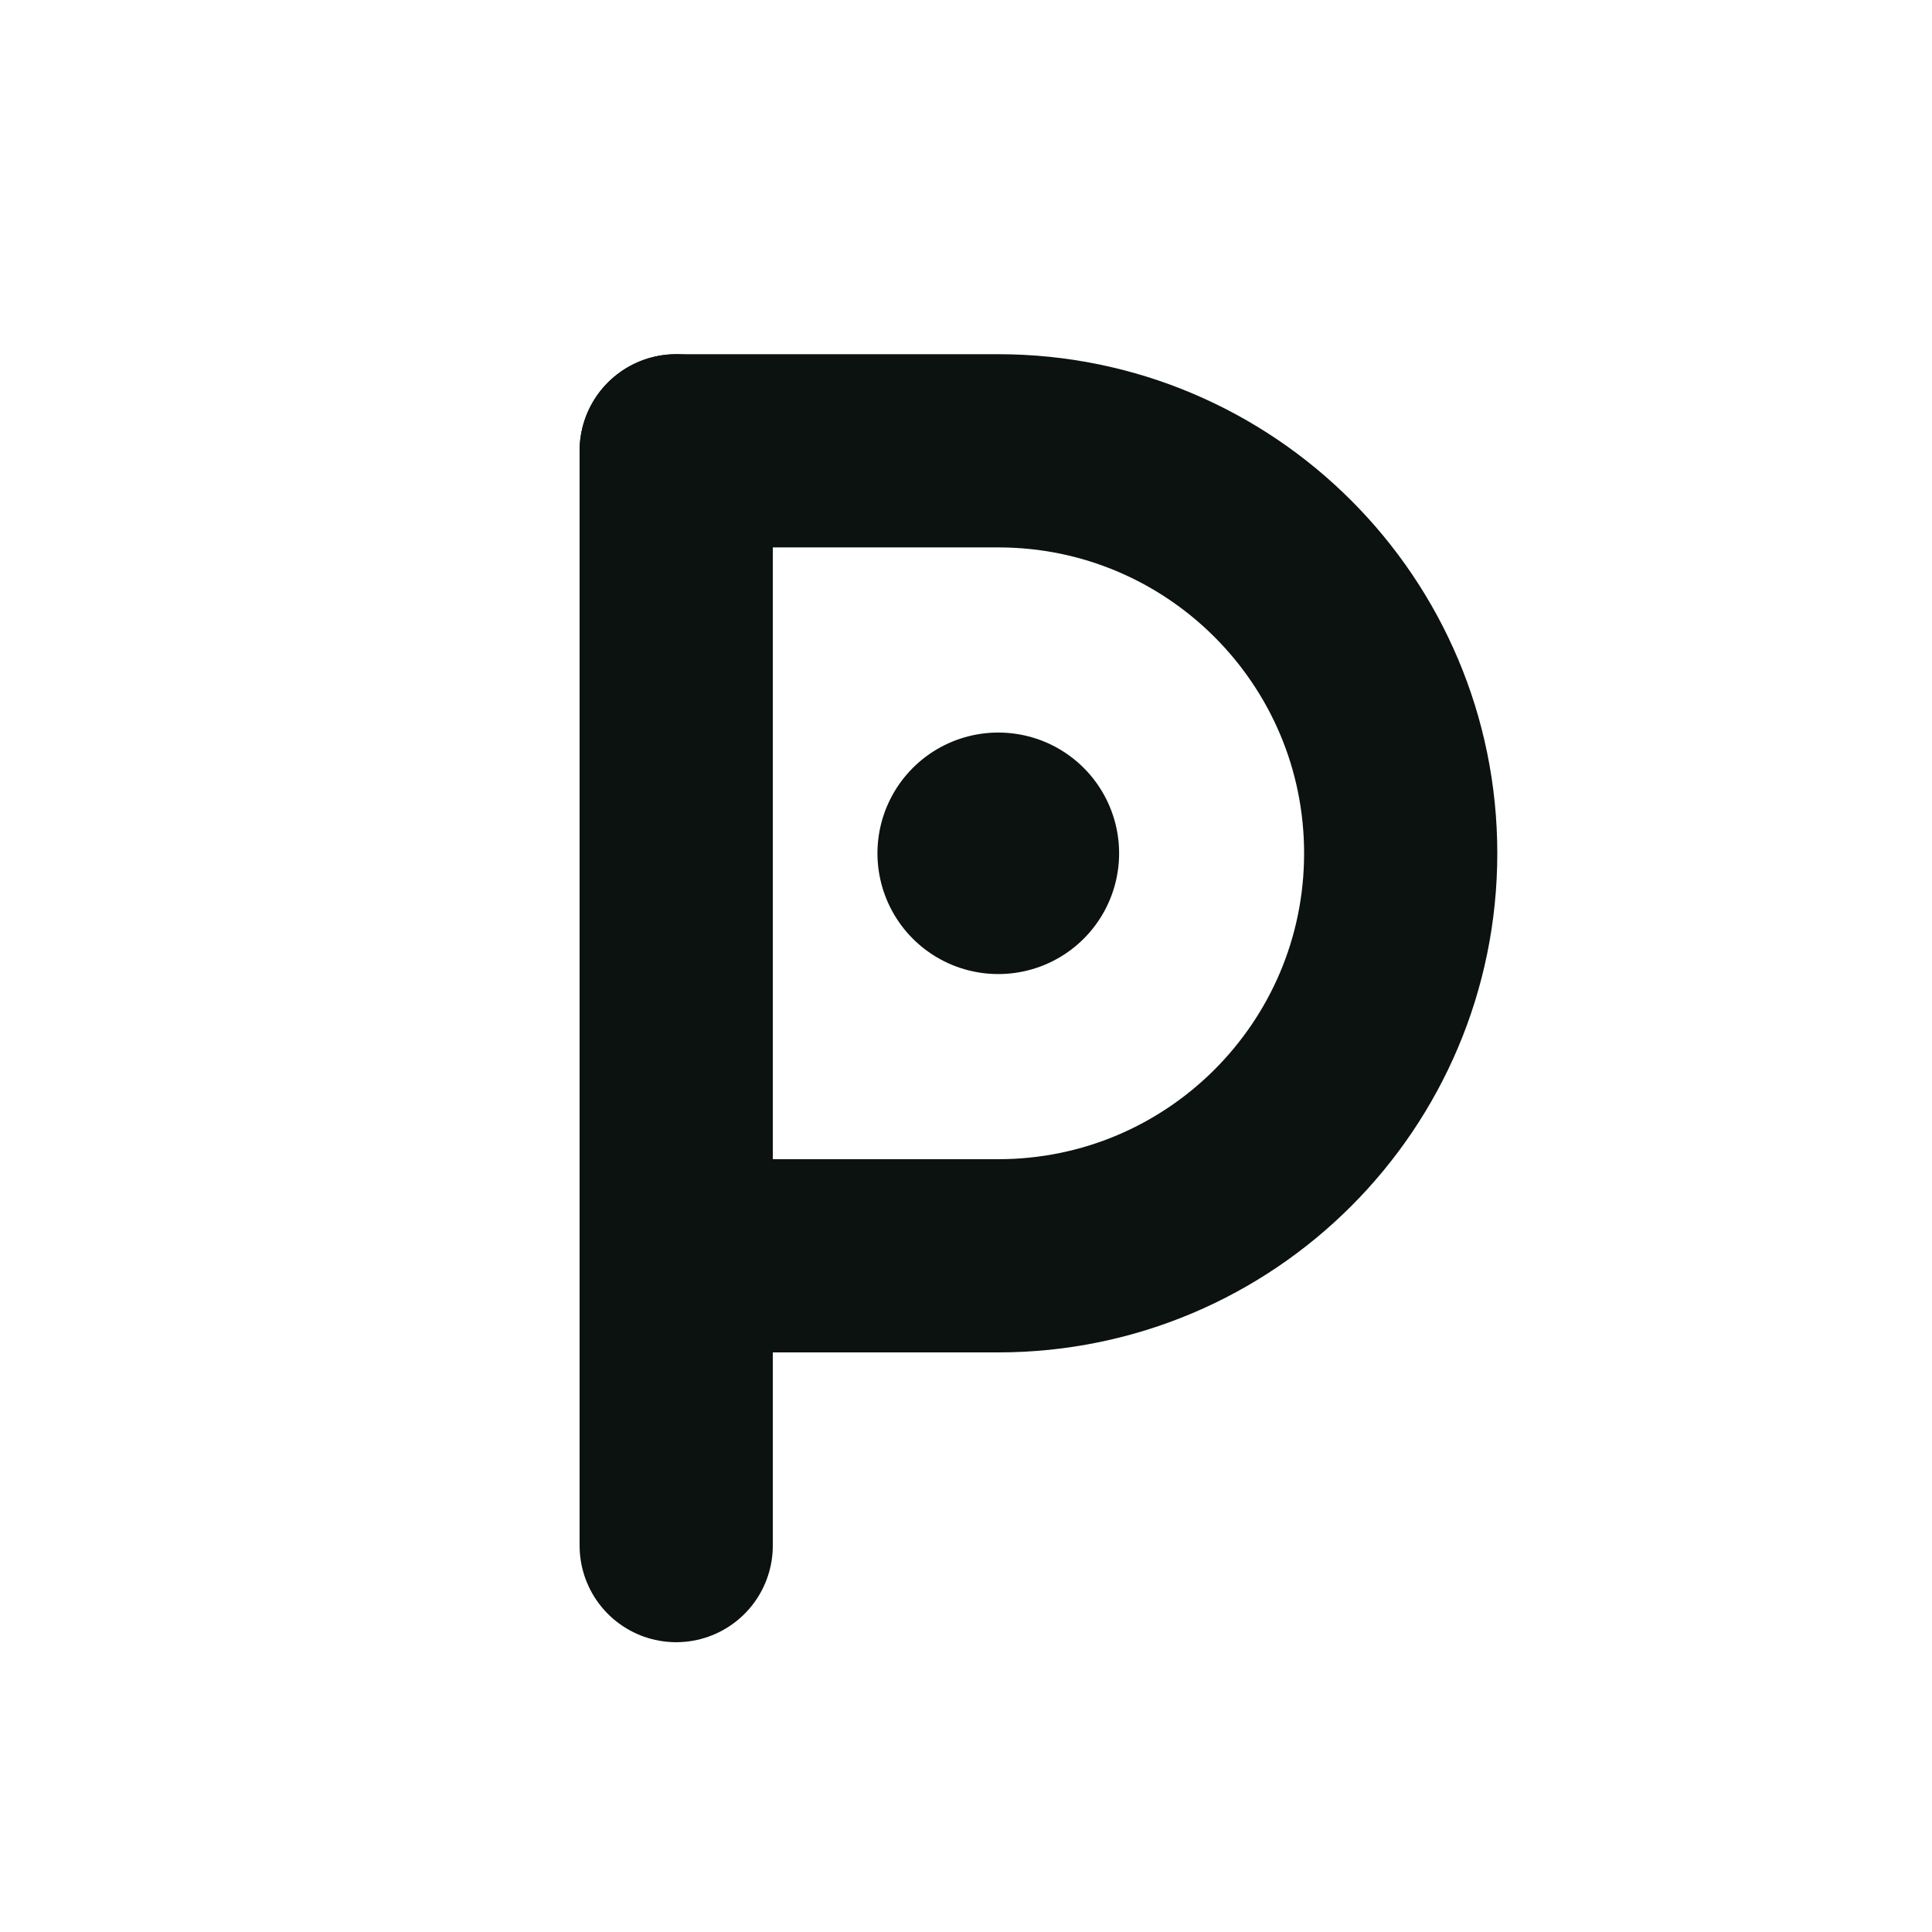
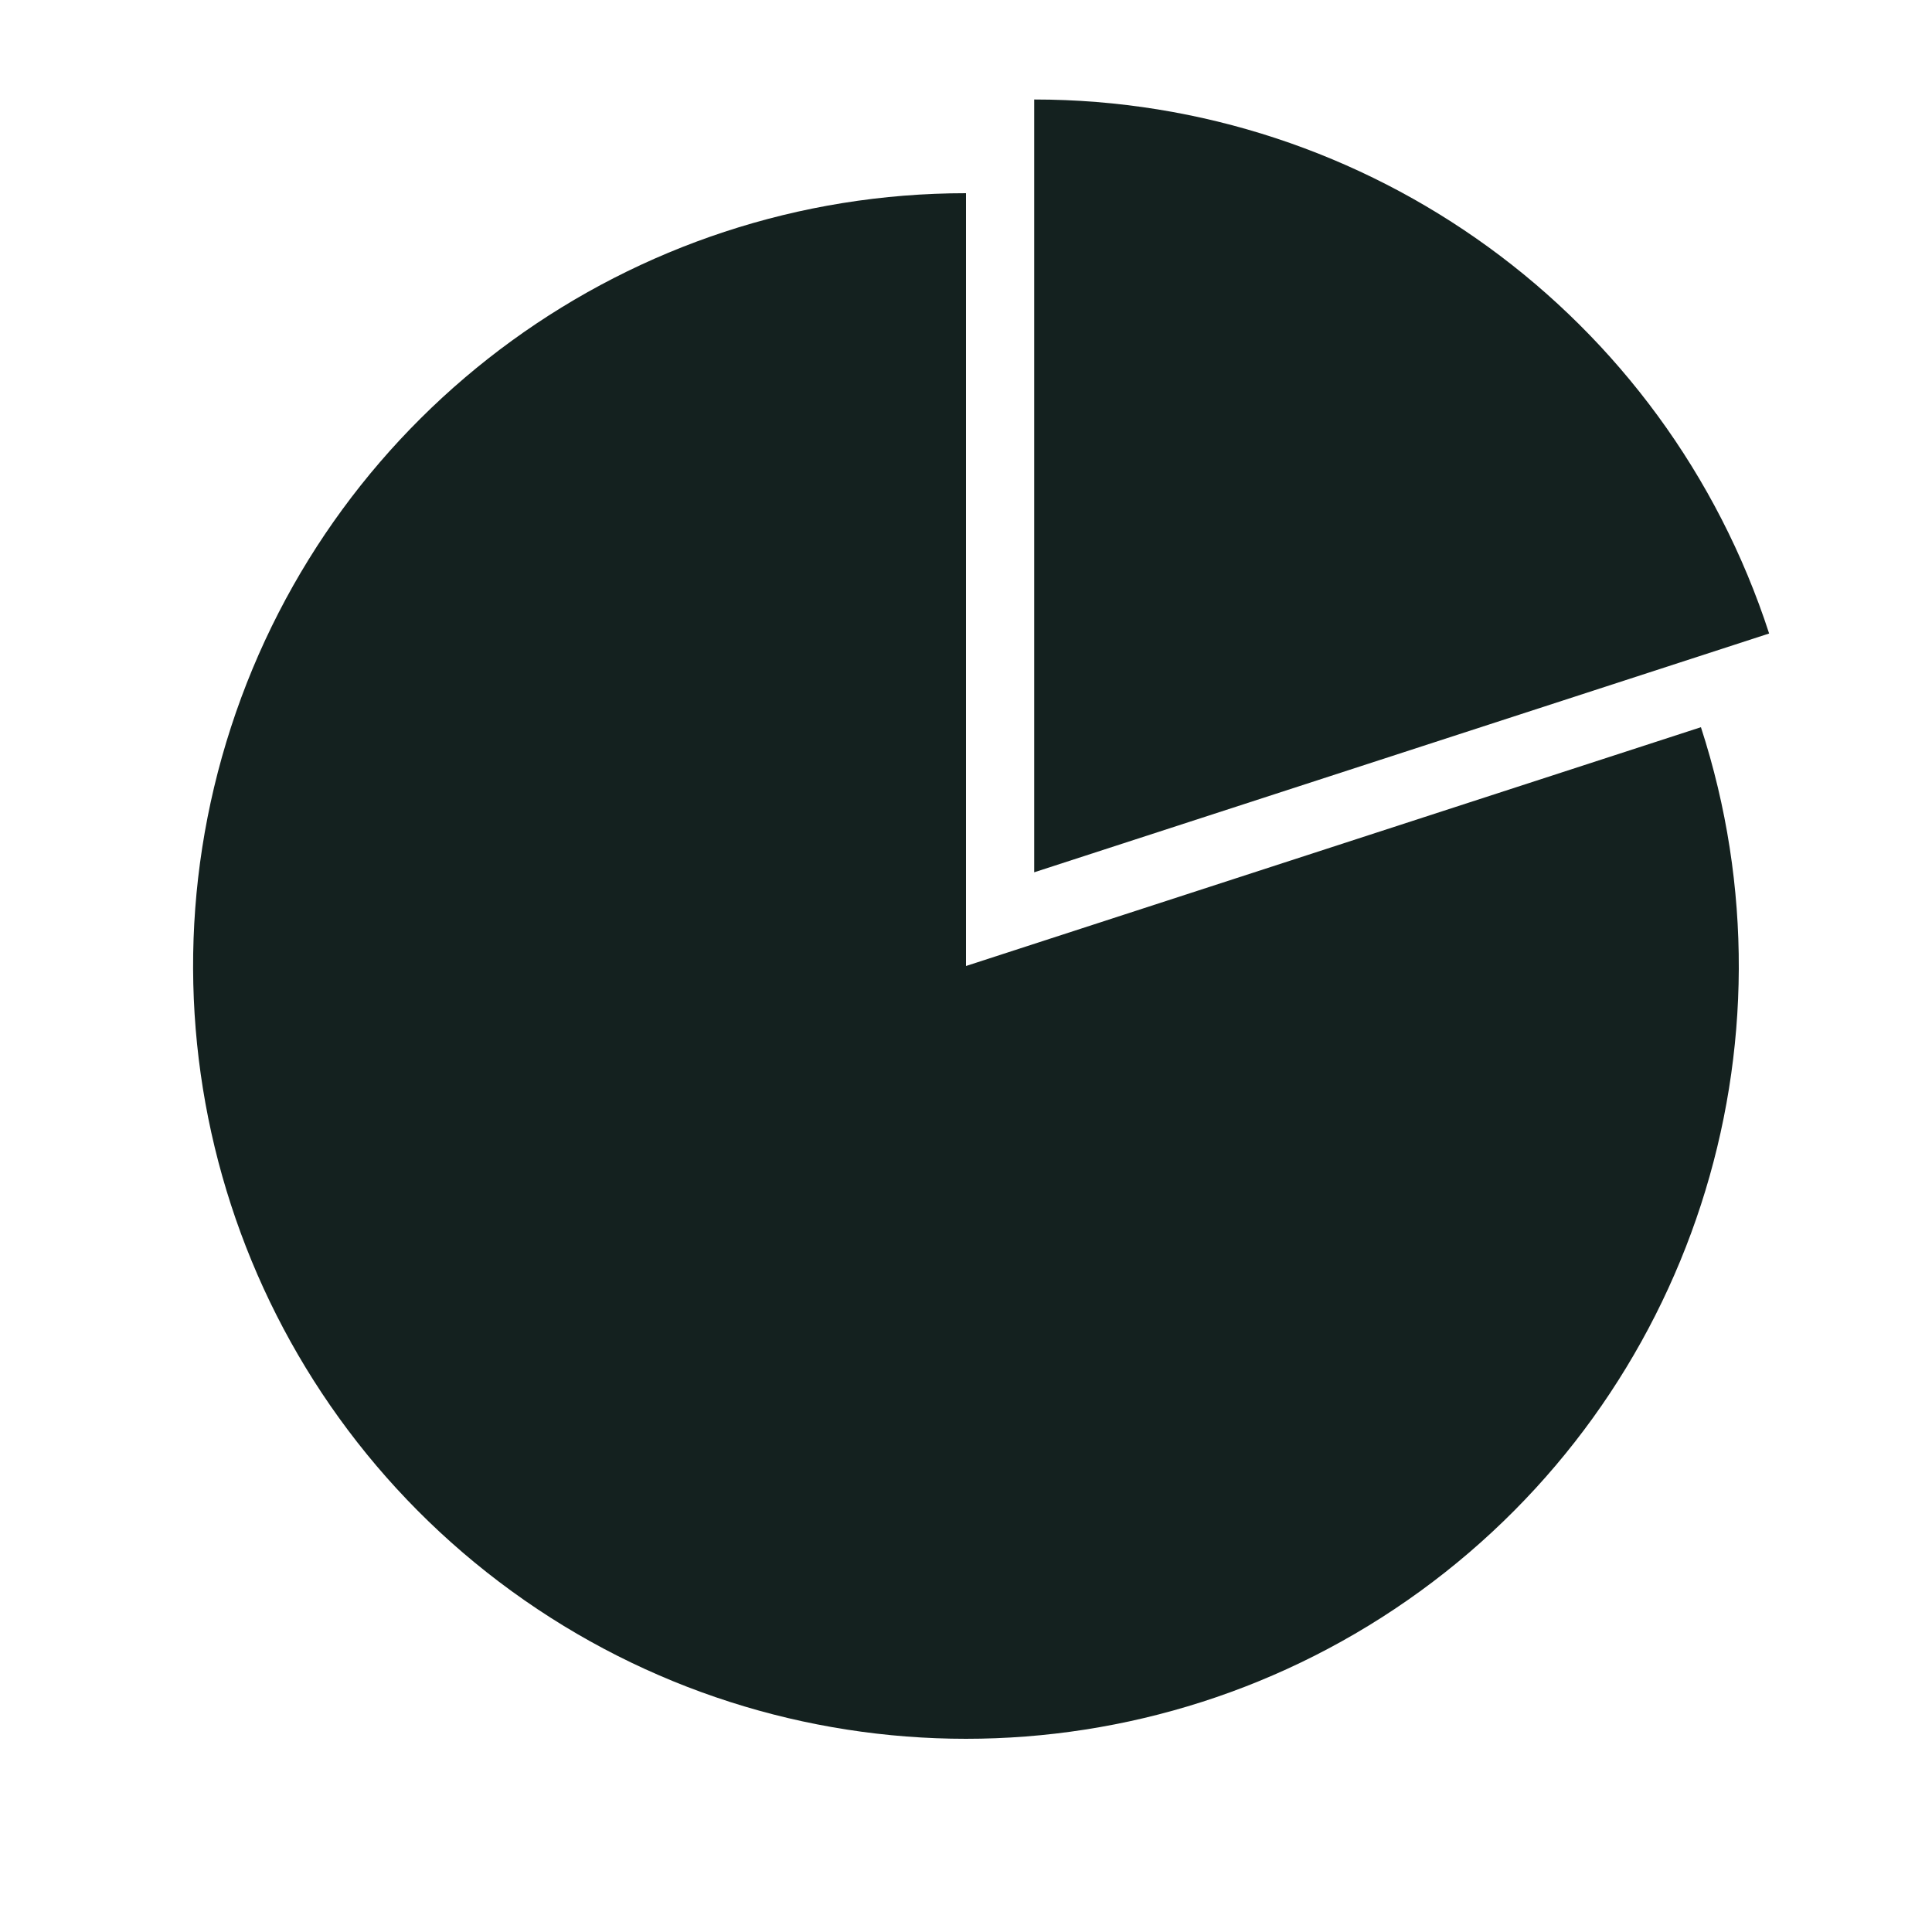
- <svg xmlns="http://www.w3.org/2000/svg" viewBox="0 0 120 120" width="512" height="512">
-   <g fill="none" stroke="#0B1210" stroke-linecap="round">
-     <path d="M42 96 V28" stroke-width="12" />
-     <path d="M42 28 H62 A25 25 0 0 1 62 78 H42" stroke-width="12" stroke-linejoin="round" />
-     <path d="M62 53 h.01" stroke-width="15" />
-   </g>
+ <svg xmlns="http://www.w3.org/2000/svg" viewBox="0 0 100 100" width="512" height="512">
+   <path d="M50 50 L88.04 37.64 A40 40 0 1 1 50 10 Z" fill="#14211F" />
+   <path d="M53.53 45.15 L53.53 5.15 A40 40 0 0 1 91.57 32.79 Z" fill="#14211F" />
</svg>
